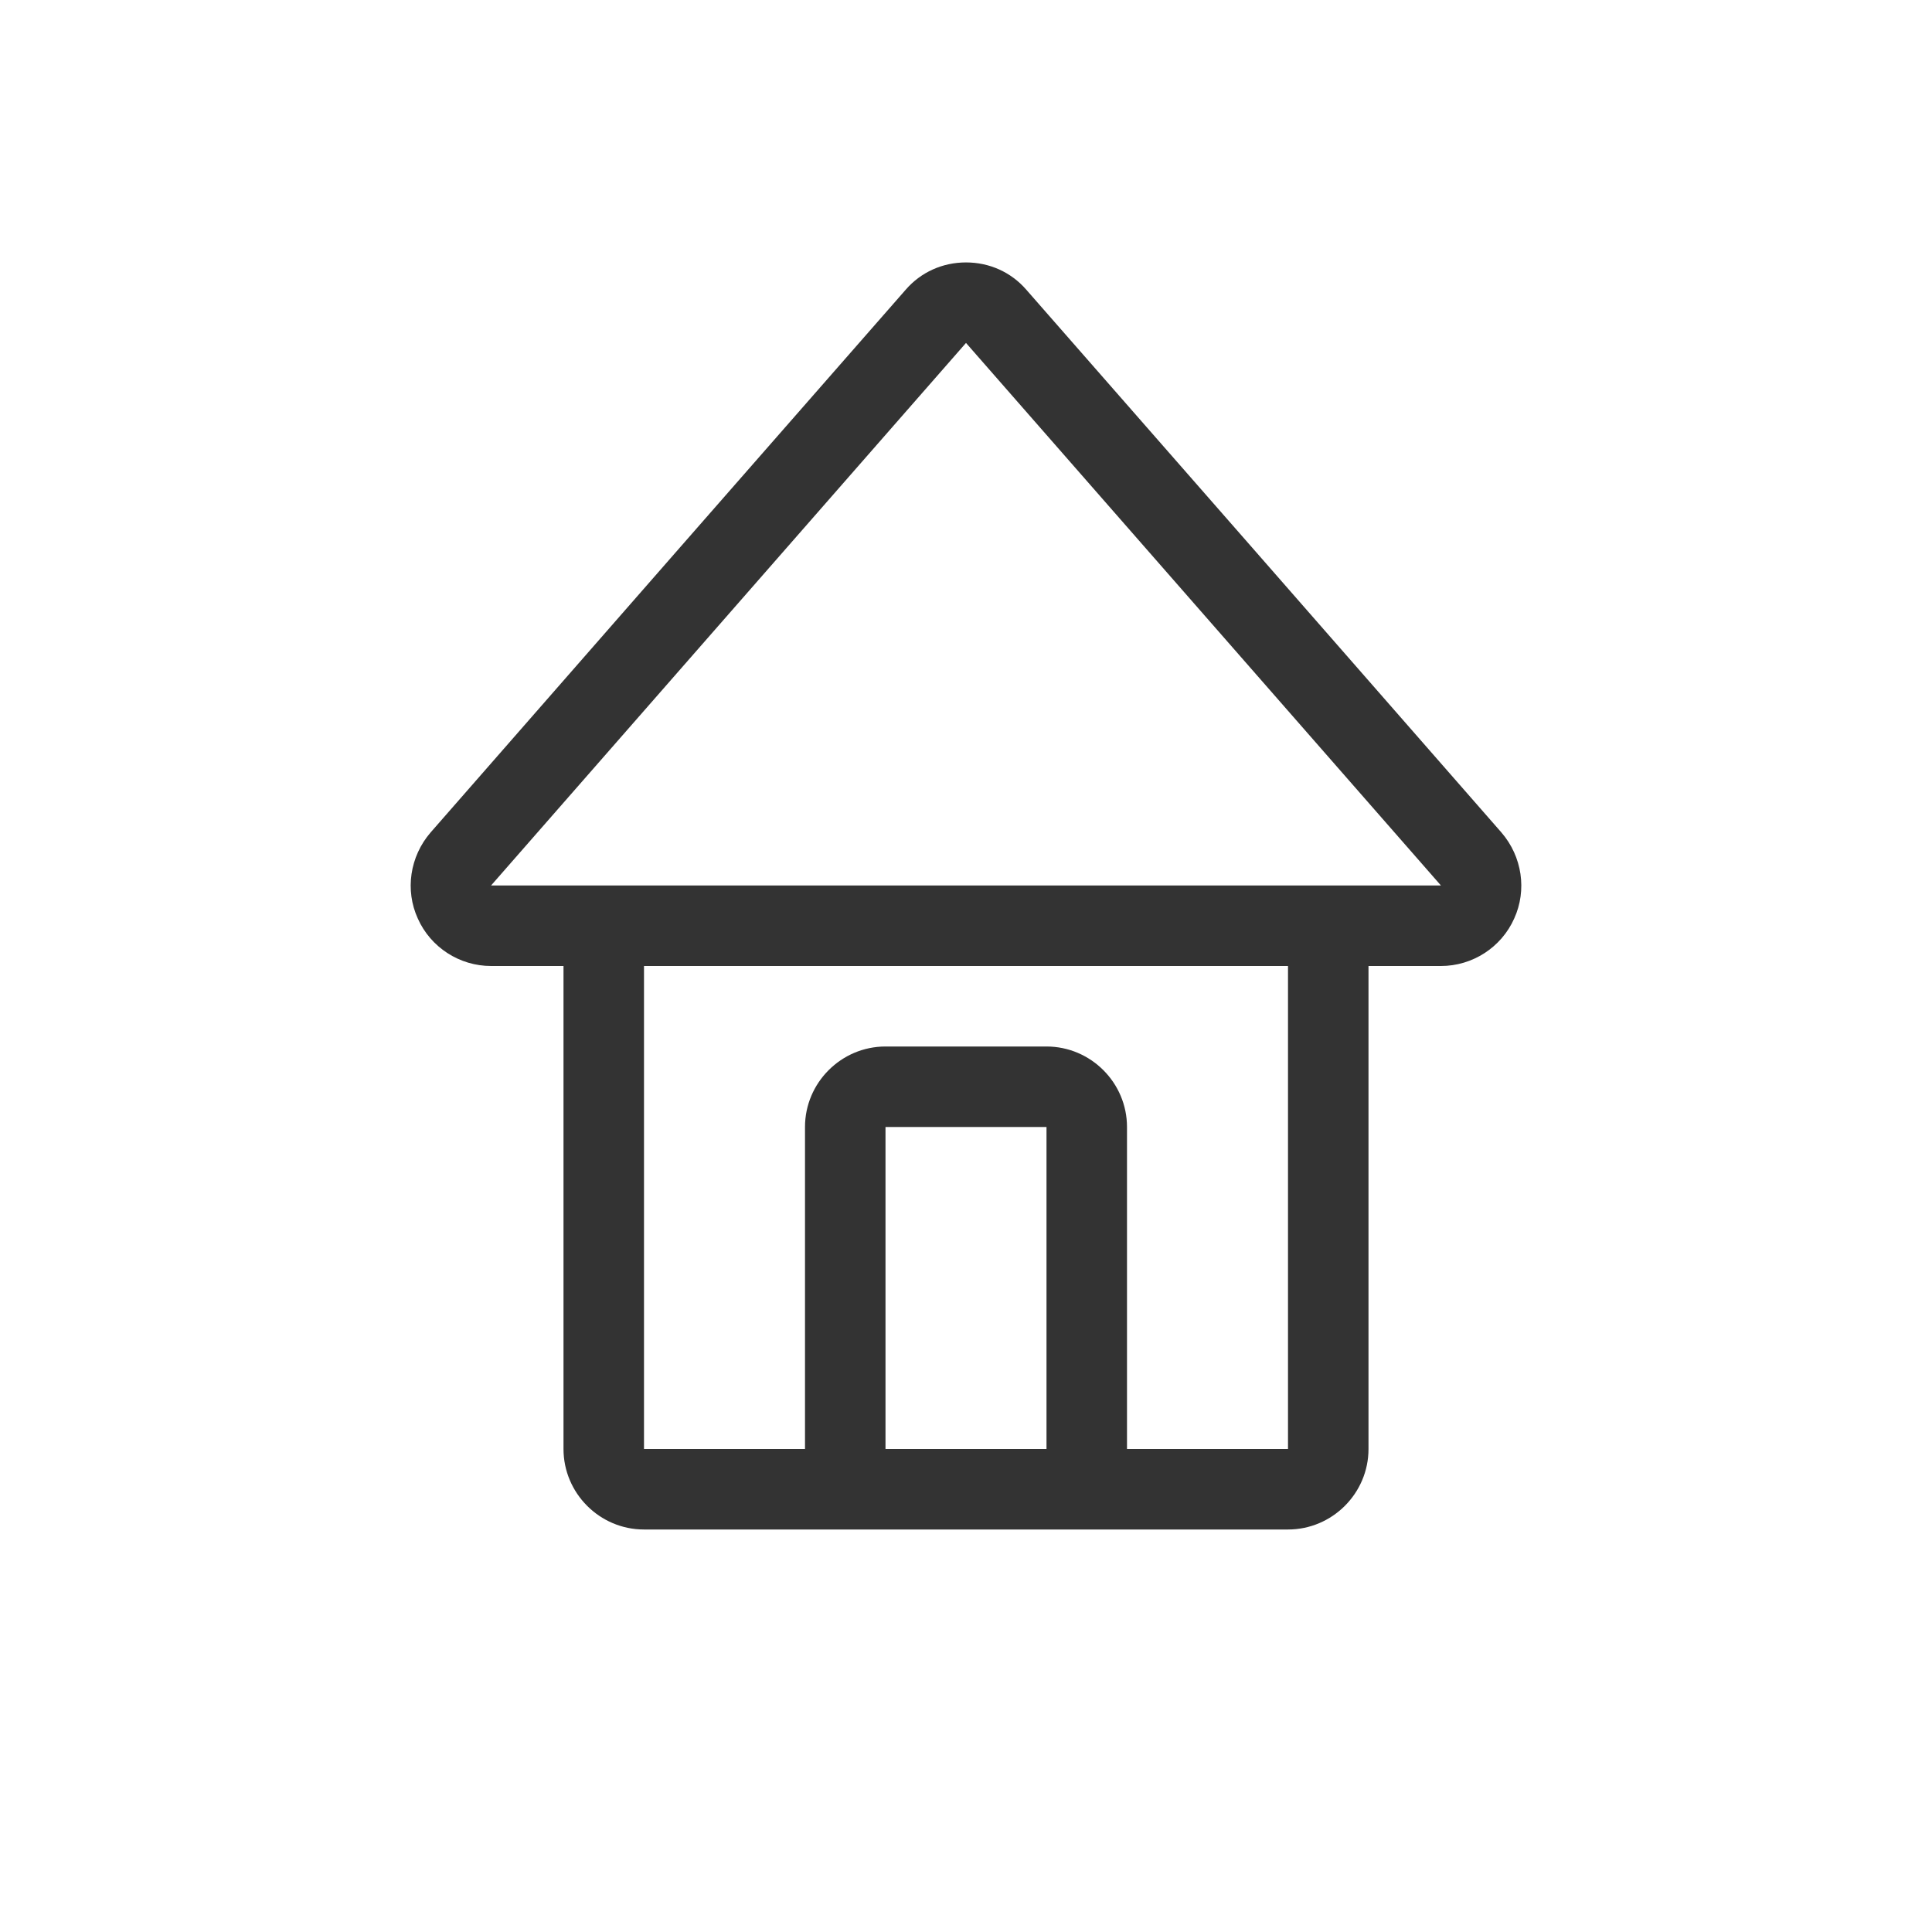
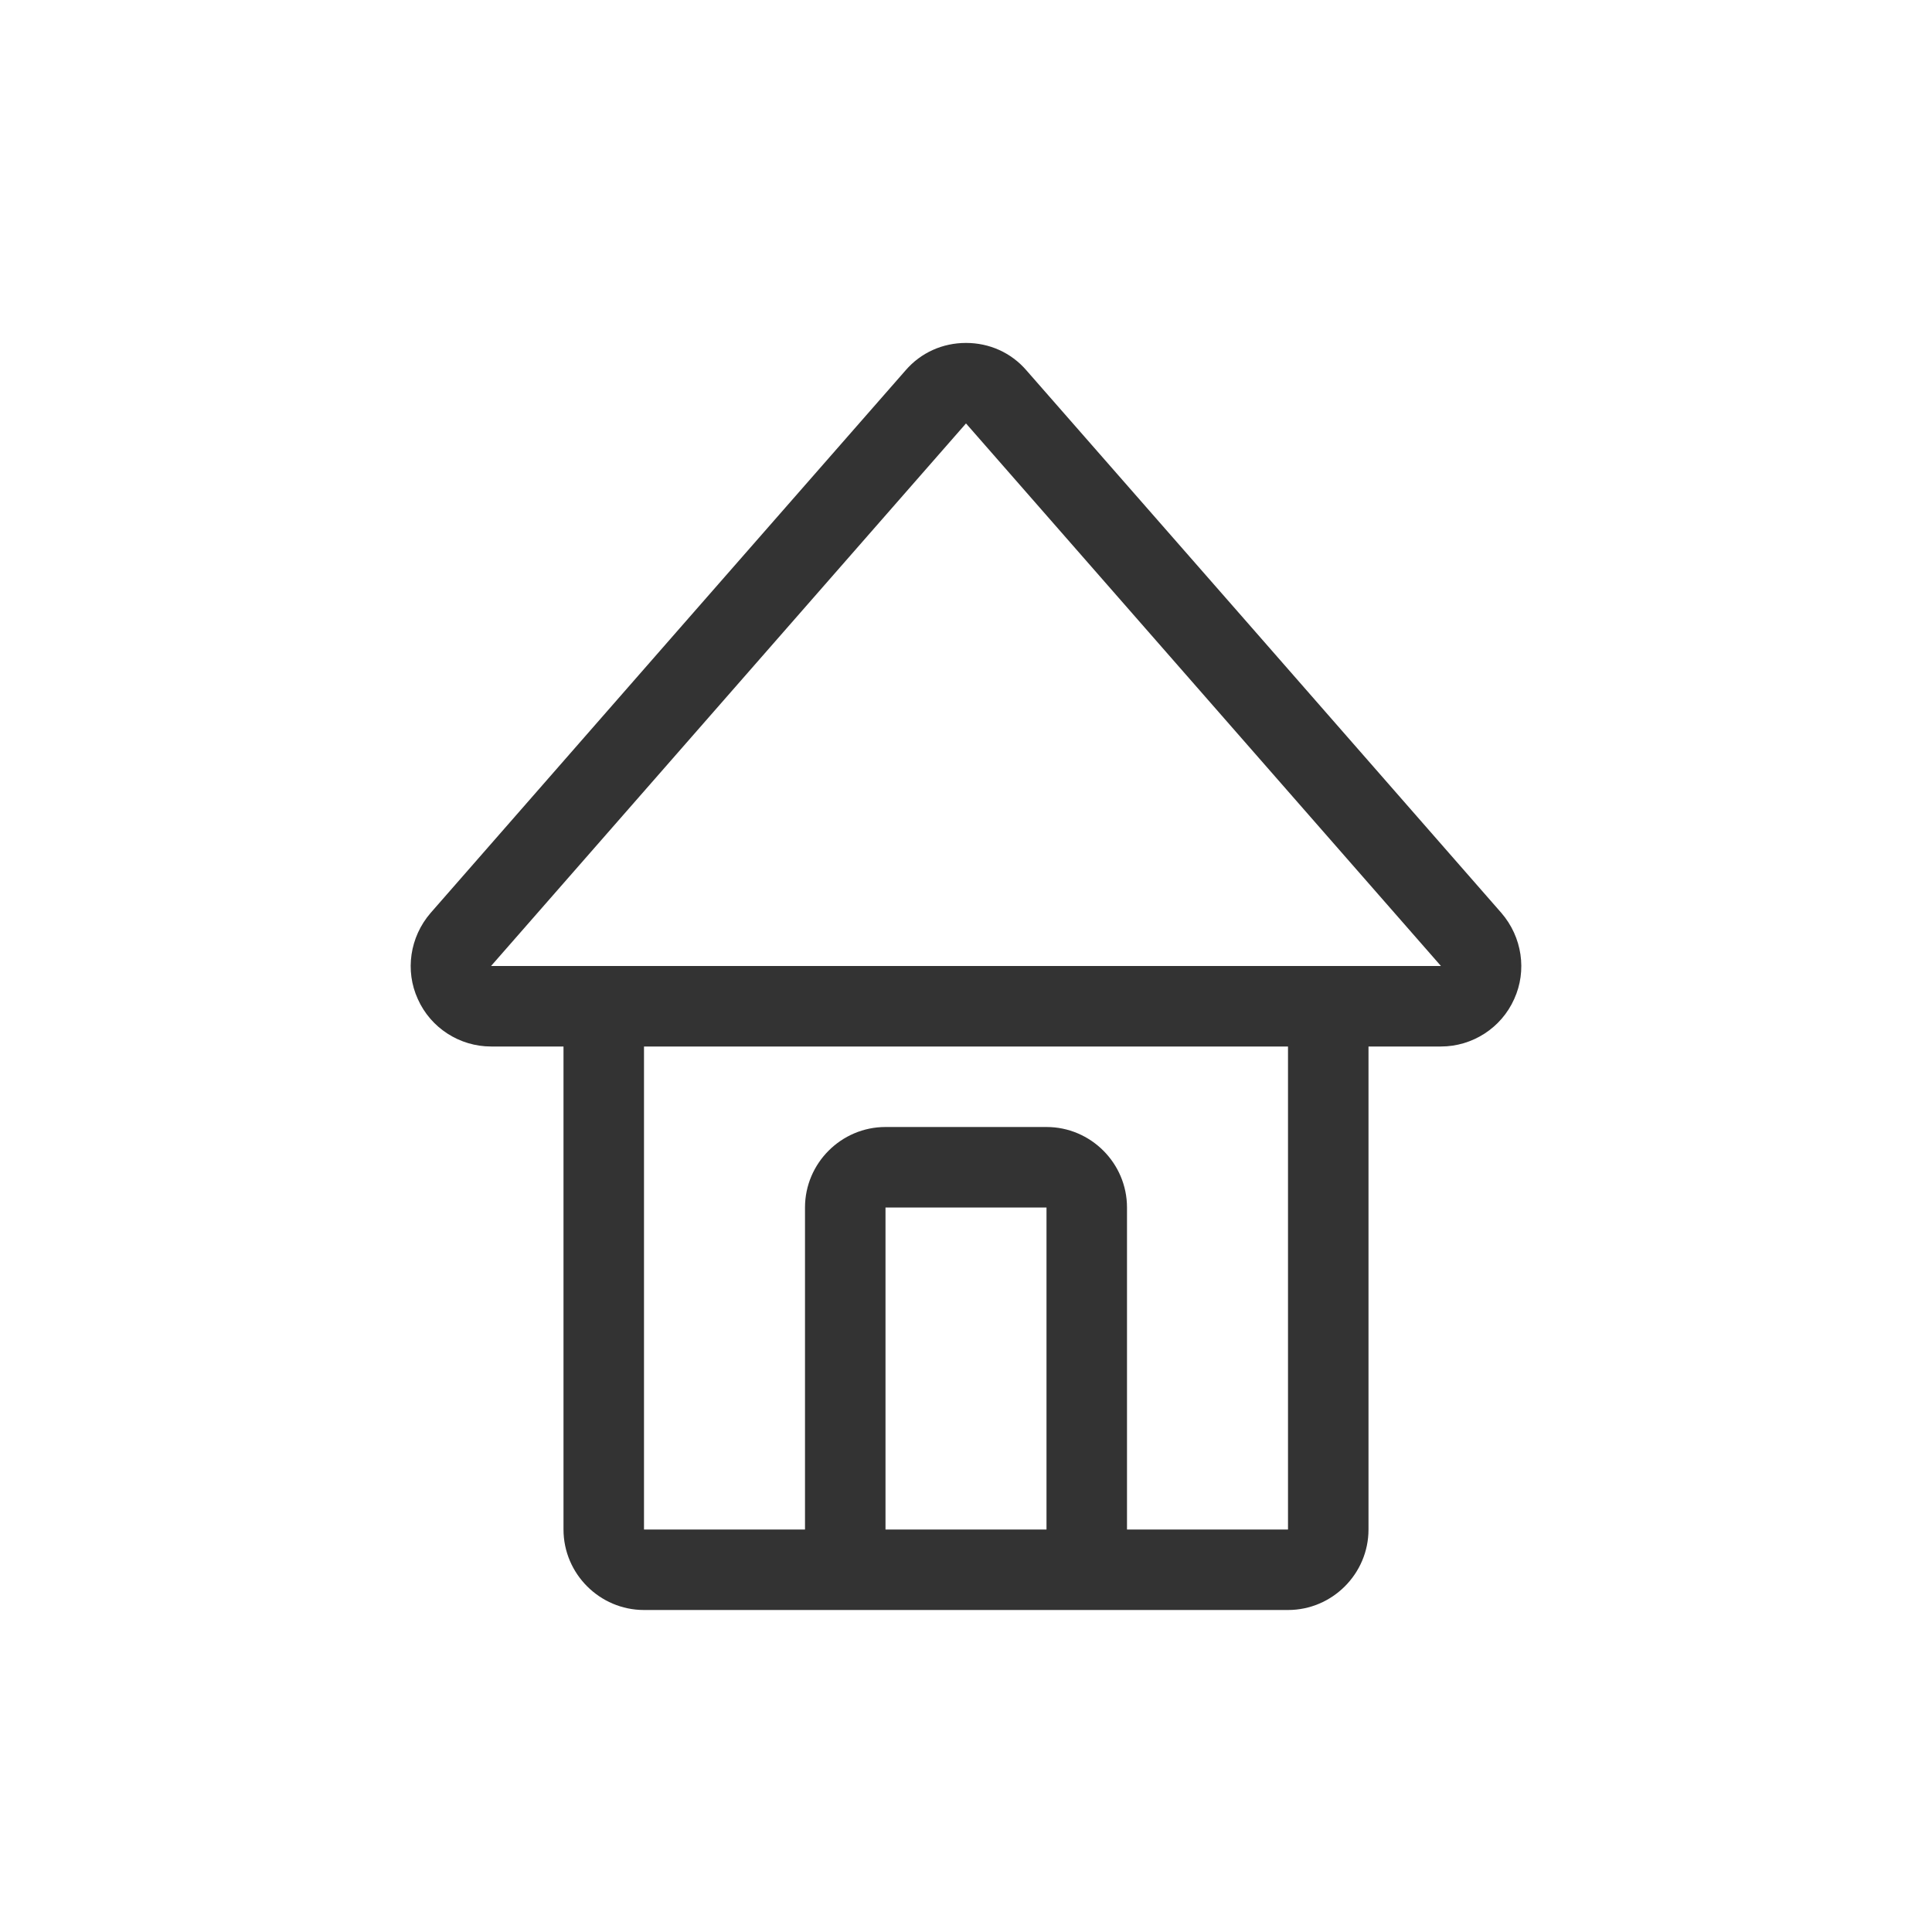
<svg xmlns="http://www.w3.org/2000/svg" width="24px" height="24px" version="1.1" xml:space="preserve" style="fill-rule:evenodd;clip-rule:evenodd;stroke-linejoin:round;stroke-miterlimit:1.414;">
  <g transform="matrix(1,0,0,1,-1054,-1032)">
    <g id="object.thin.home" transform="matrix(1,0,0,1,-514,262)">
      <rect x="1568" y="770" width="24" height="24" style="fill:none;" />
      <g transform="matrix(1,0,0,1,-829,-262)">
-         <path d="M2414,1050C2414,1050.55 2413.55,1051 2413,1051C2411.08,1051 2406.92,1051 2405,1051C2404.45,1051 2404,1050.55 2404,1050C2404,1048.07 2404,1044 2404,1044C2404,1044 2403.61,1044 2403.1,1044C2402.71,1044 2402.35,1043.77 2402.19,1043.41C2402.03,1043.06 2402.09,1042.64 2402.35,1042.34C2404.08,1040.36 2406.91,1037.13 2408.25,1035.6C2408.44,1035.38 2408.71,1035.26 2409,1035.26C2409.29,1035.26 2409.56,1035.38 2409.75,1035.6C2411.09,1037.13 2413.92,1040.36 2415.65,1042.34C2415.91,1042.64 2415.97,1043.06 2415.81,1043.41C2415.65,1043.77 2415.29,1044 2414.9,1044C2414.39,1044 2414,1044 2414,1044C2414,1044 2414,1048.07 2414,1050ZM2413,1044L2405,1044L2405,1050L2407,1050C2407,1050 2407,1047.46 2407,1046C2407,1045.45 2407.45,1045 2408,1045C2408.61,1045 2409.39,1045 2410,1045C2410.55,1045 2411,1045.45 2411,1046C2411,1047.46 2411,1050 2411,1050L2413,1050L2413,1044ZM2408,1046L2408,1050L2410,1050L2410,1046L2408,1046ZM2403.1,1043L2414.9,1043L2409,1036.26L2403.1,1043Z" style="fill:rgb(51,51,51);" />
+         <path d="M2414,1051C2414,1051.55 2413.55,1052 2413,1052C2411.08,1052 2406.92,1052 2405,1052C2404.45,1052 2404,1051.55 2404,1051C2404,1049.07 2404,1045 2404,1045C2404,1045 2403.61,1045 2403.1,1045C2402.71,1045 2402.35,1044.77 2402.19,1044.41C2402.03,1044.06 2402.09,1043.64 2402.35,1043.34C2404.08,1041.36 2406.91,1038.13 2408.25,1036.6C2408.44,1036.38 2408.71,1036.26 2409,1036.26C2409.29,1036.26 2409.56,1036.38 2409.75,1036.6C2411.09,1038.13 2413.92,1041.36 2415.65,1043.34C2415.91,1043.64 2415.97,1044.06 2415.81,1044.41C2415.65,1044.77 2415.29,1045 2414.9,1045C2414.39,1045 2414,1045 2414,1045C2414,1045 2414,1049.07 2414,1051ZM2413,1045L2405,1045L2405,1051L2407,1051C2407,1051 2407,1048.46 2407,1047C2407,1046.45 2407.45,1046 2408,1046C2408.61,1046 2409.39,1046 2410,1046C2410.55,1046 2411,1046.45 2411,1047C2411,1048.46 2411,1051 2411,1051L2413,1051L2413,1045ZM2408,1047L2408,1051L2410,1051L2410,1047L2408,1047ZM2403.1,1044L2414.9,1044L2409,1037.26L2403.1,1044Z" style="fill:rgb(51,51,51);" />
      </g>
    </g>
  </g>
</svg>
